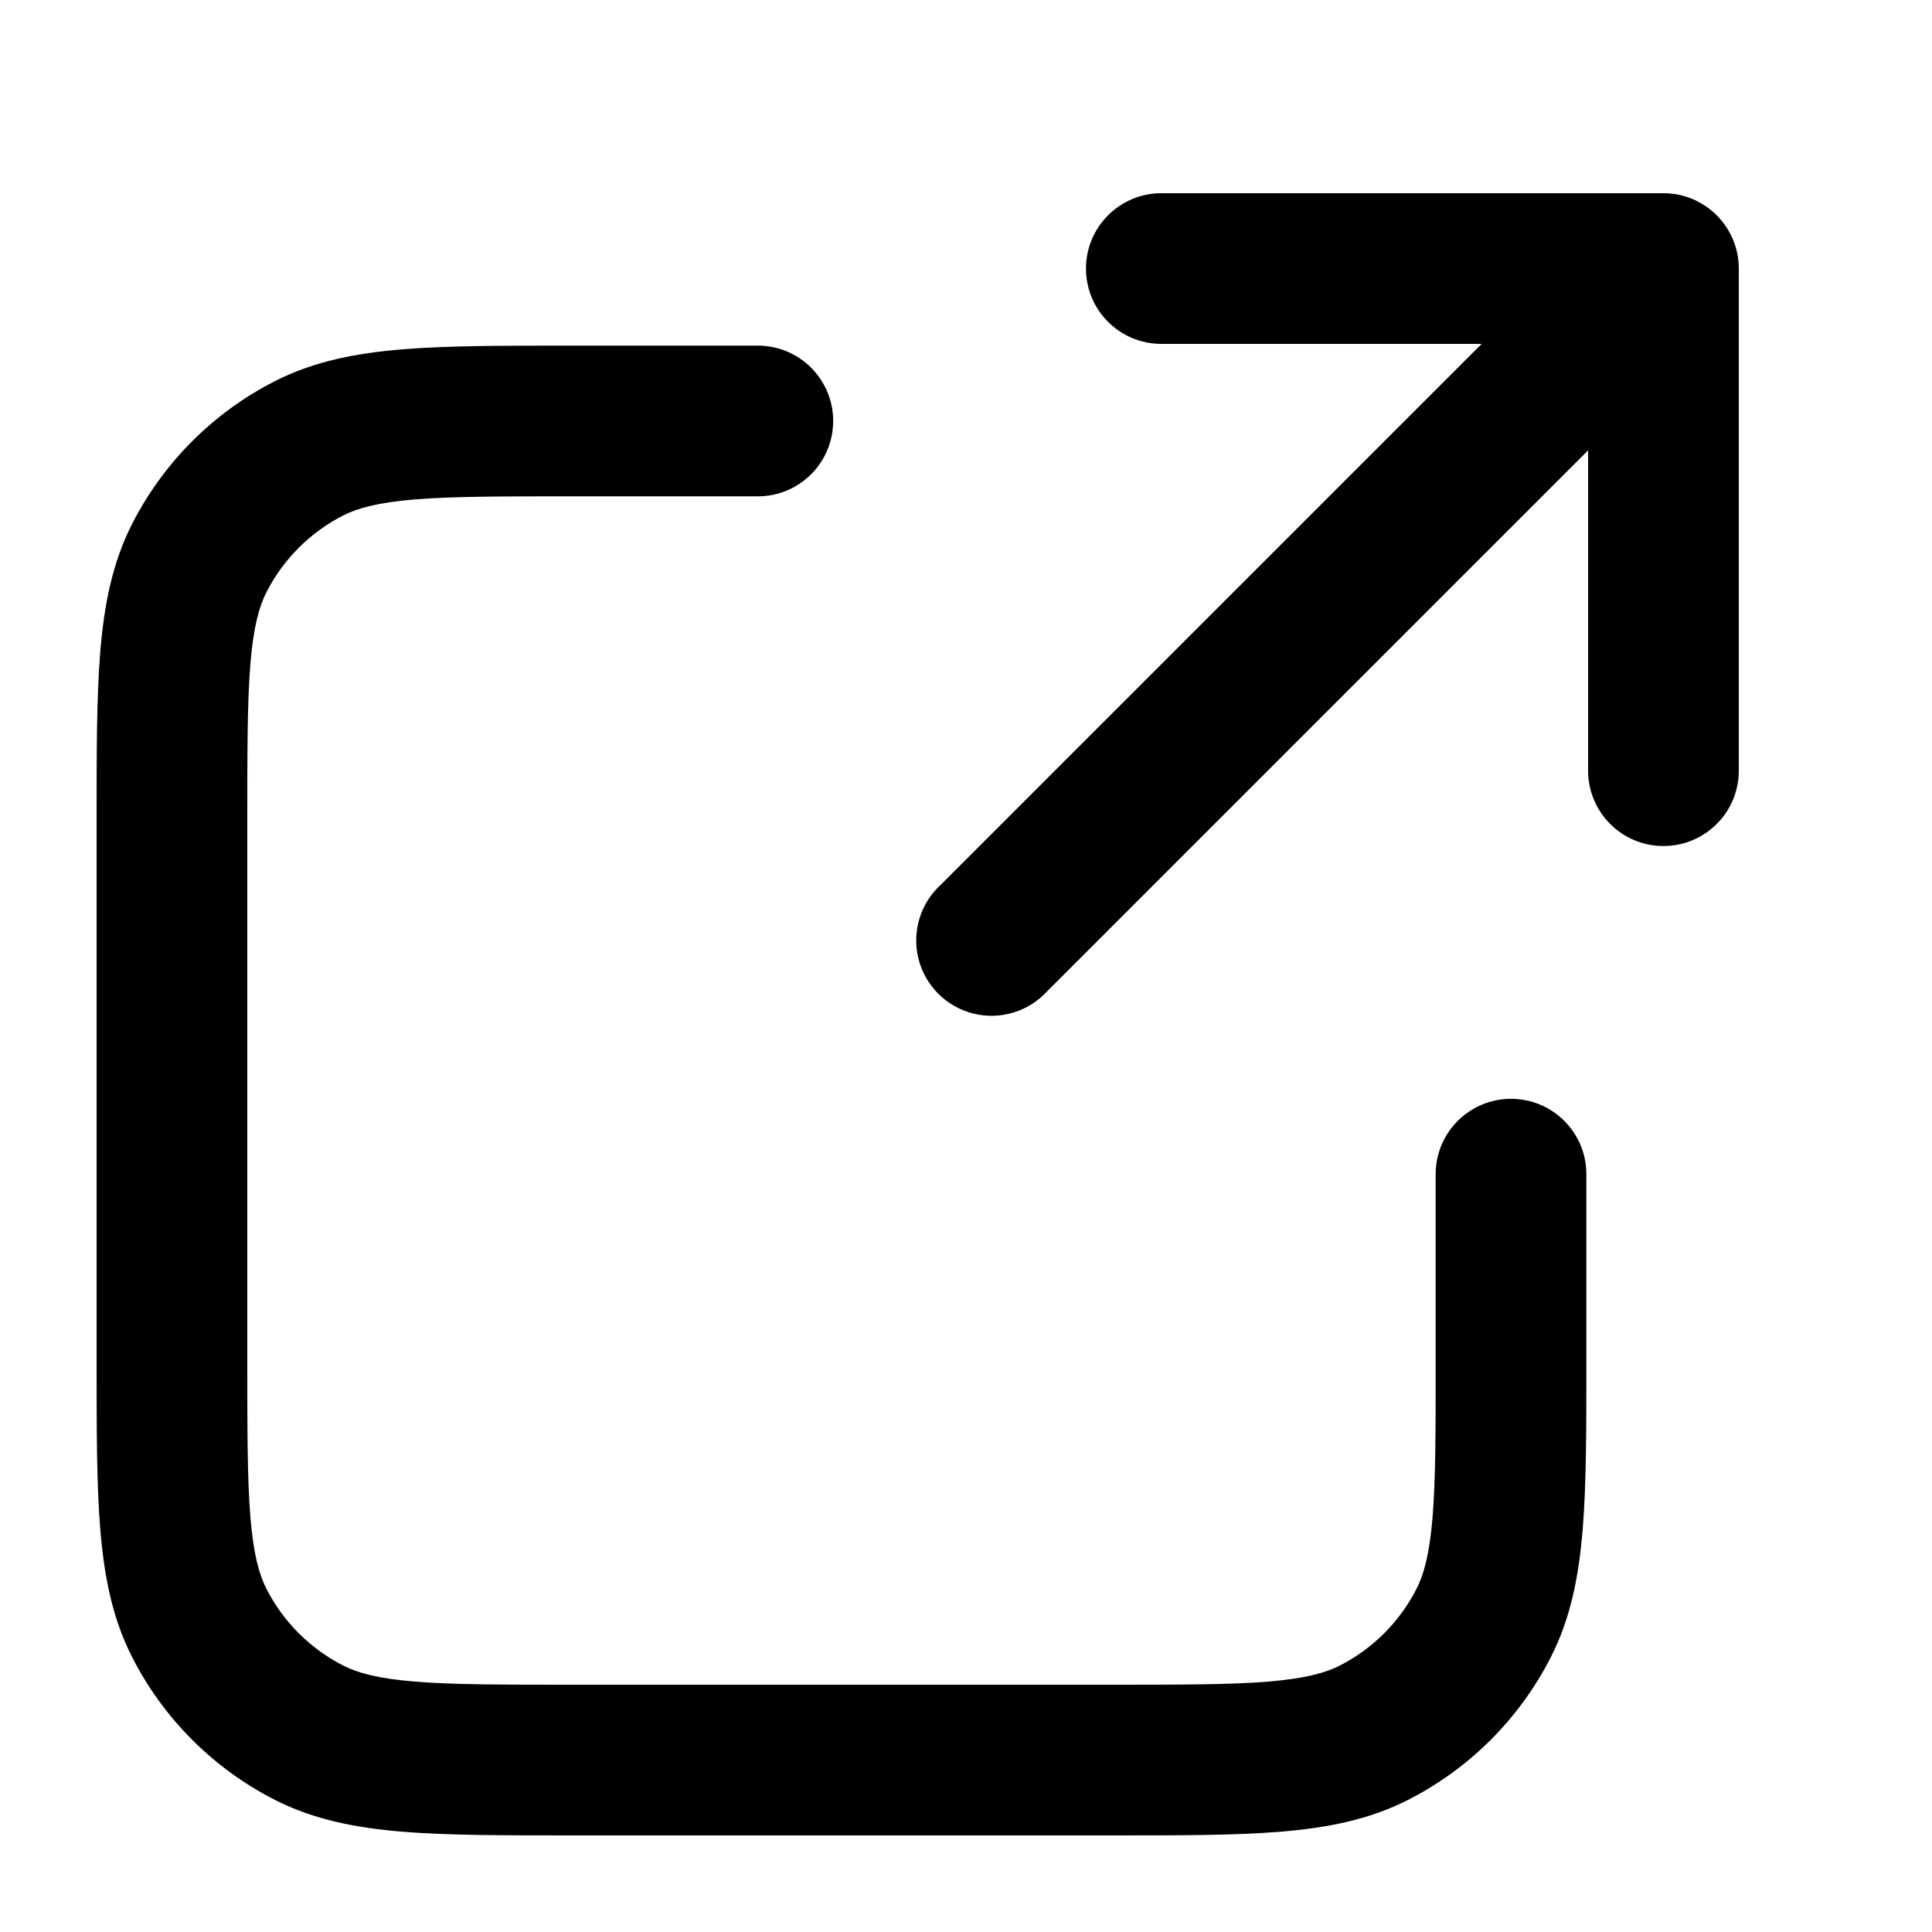
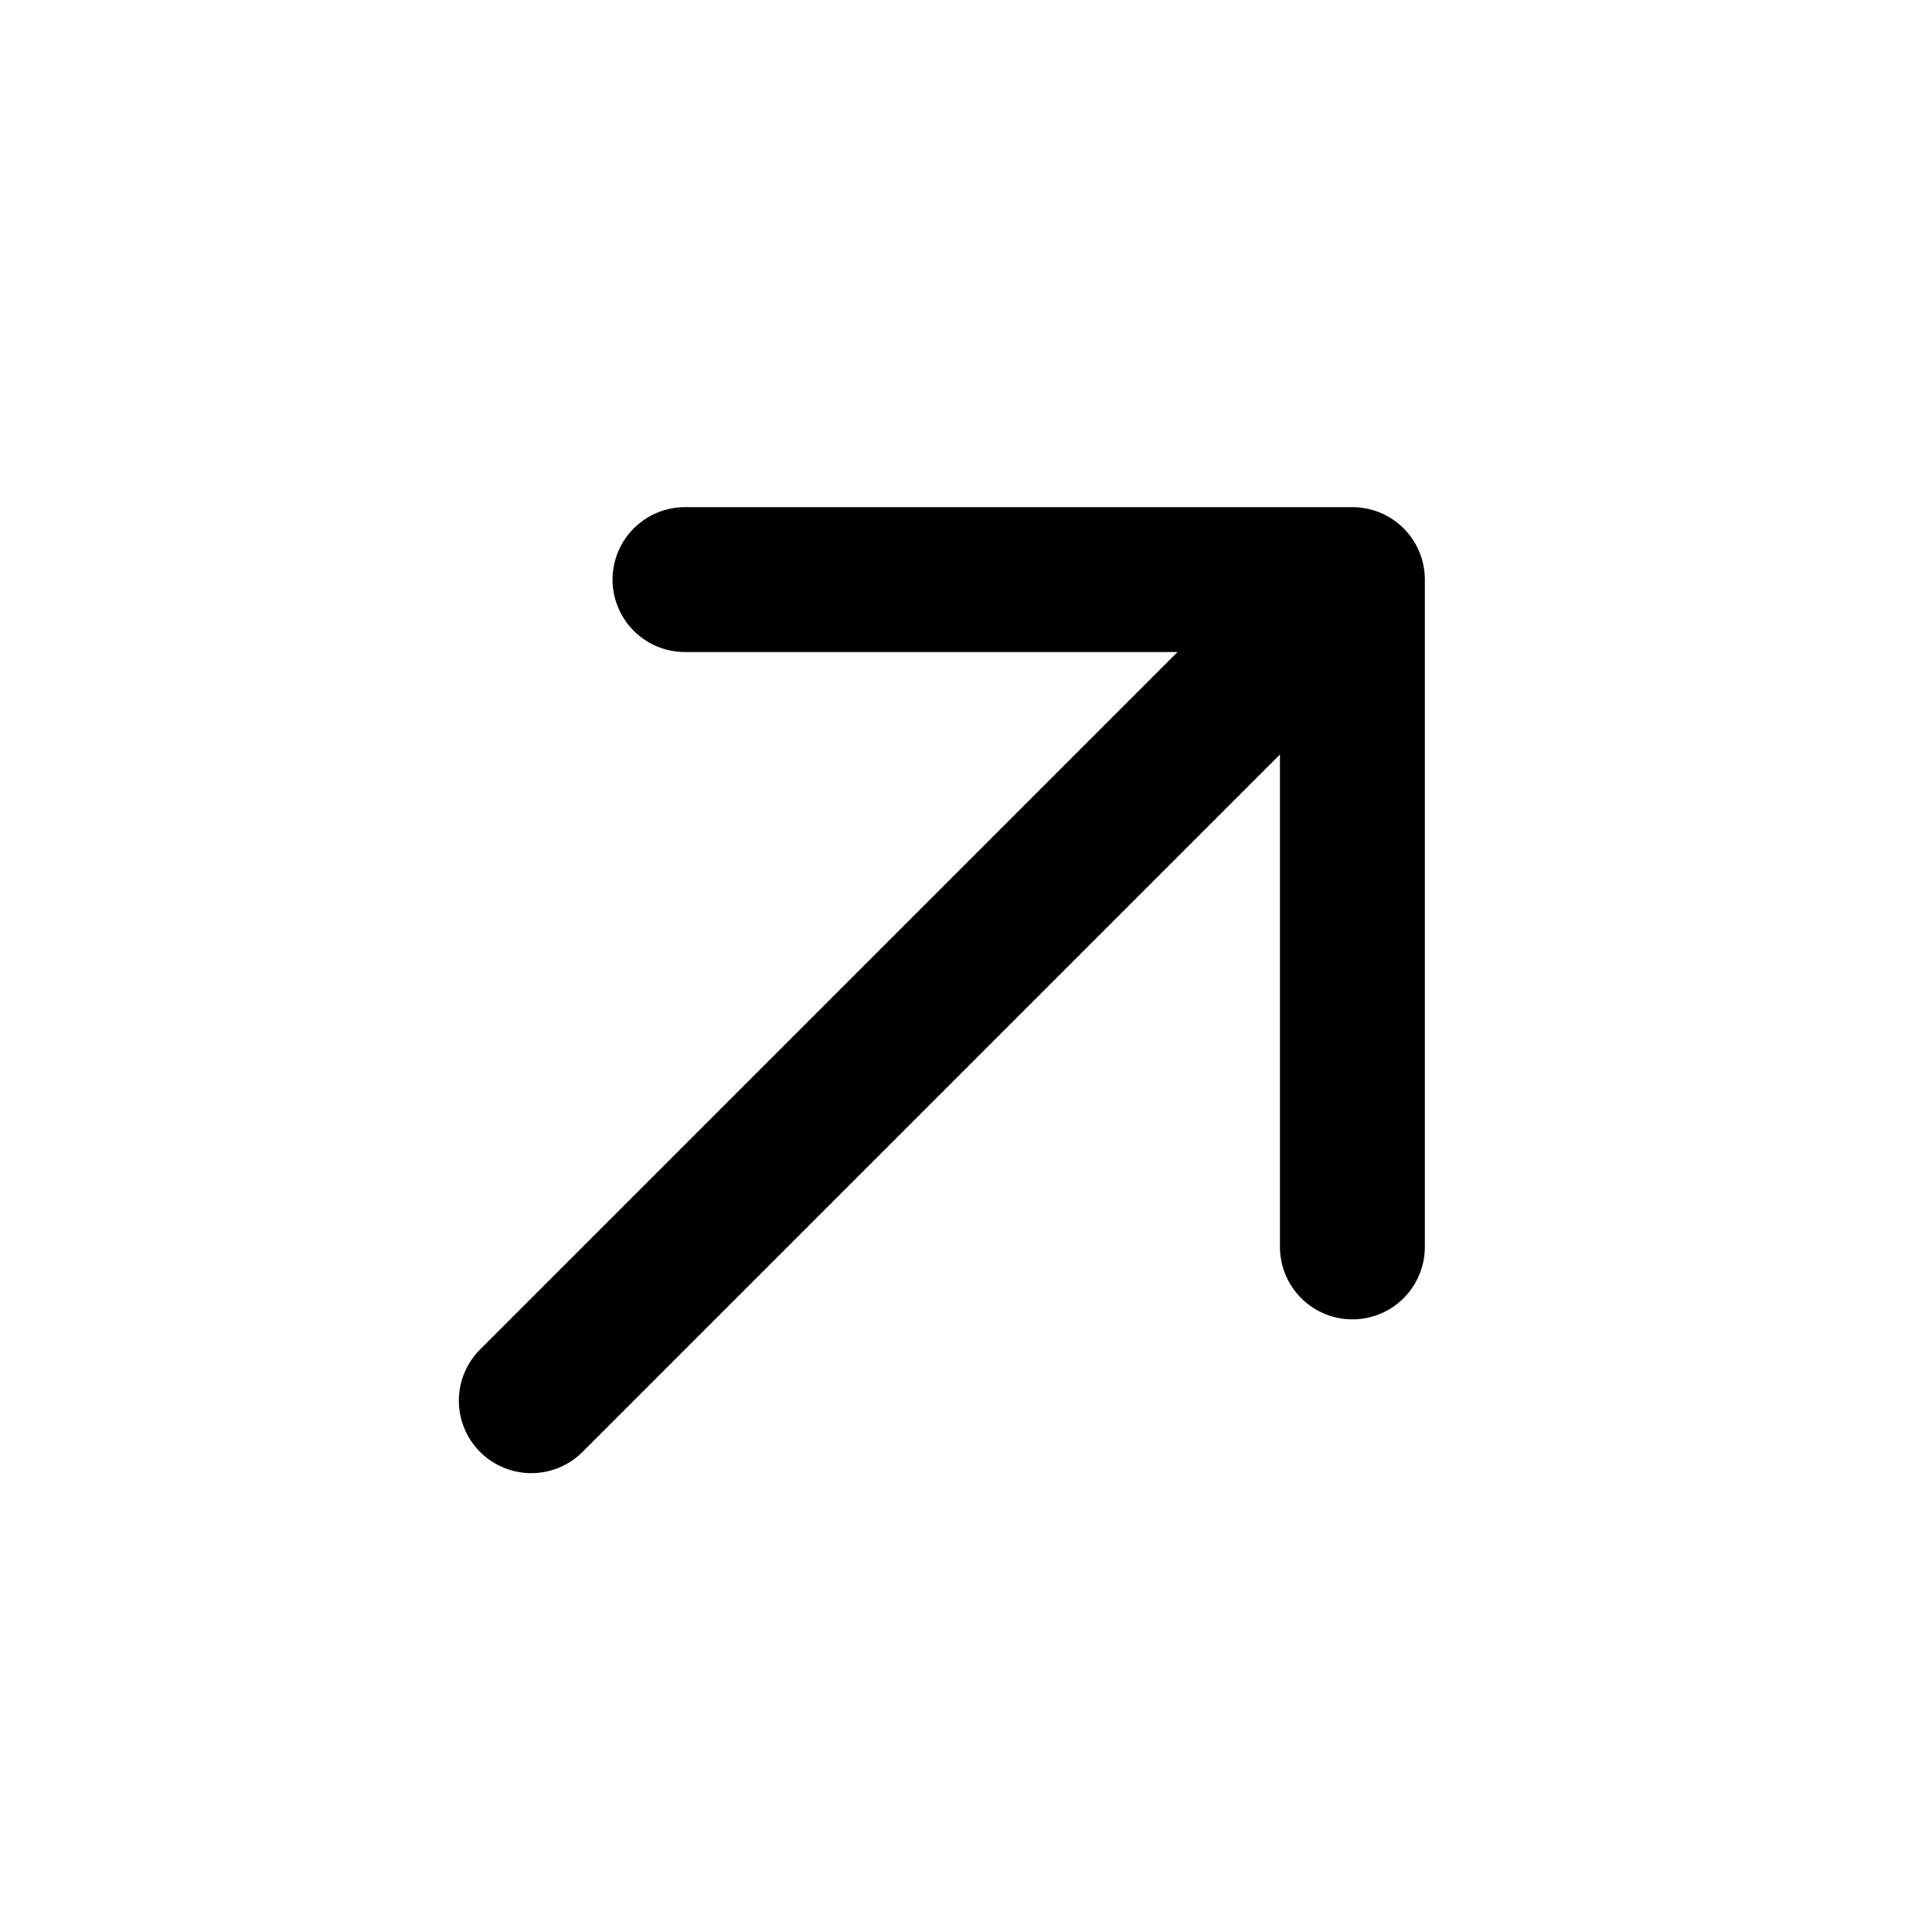
- <svg xmlns="http://www.w3.org/2000/svg" width="20" height="20" fill="currentColor" viewBox="0 0 20 20">
-   <path fill-rule="evenodd" d="M11.242 2.78c0-.43.35-.78.78-.78h5.198c.43 0 .78.35.78.78v5.198a.78.78 0 0 1-1.56 0V4.662l-5.6 5.6A.78.78 0 1 1 9.738 9.16l5.6-5.6h-3.316a.78.78 0 0 1-.78-.78Zm-5.336.798h1.939a.78.78 0 1 1 0 1.56H5.938c-.74 0-1.249 0-1.643.032-.385.032-.592.09-.742.166a1.82 1.82 0 0 0-.795.795c-.076.15-.134.357-.166.742-.032.394-.032.903-.032 1.644v5.545c0 .74 0 1.249.032 1.643.032.385.09.592.166.742.174.342.453.62.795.795.15.076.357.134.742.166.394.032.903.032 1.643.032h5.545c.741 0 1.25 0 1.644-.032.385-.032.592-.09.742-.166a1.82 1.82 0 0 0 .795-.795c.076-.15.134-.357.166-.742.032-.394.032-.903.032-1.643v-1.907a.78.78 0 0 1 1.56 0v1.94c0 .7 0 1.272-.038 1.737-.04.482-.123.917-.33 1.323a3.38 3.38 0 0 1-1.477 1.477c-.406.207-.841.29-1.323.33-.465.038-1.038.038-1.738.038h-5.61c-.7 0-1.273 0-1.738-.038-.482-.04-.917-.123-1.323-.33a3.379 3.379 0 0 1-1.477-1.477c-.207-.406-.29-.841-.33-1.323C1 15.367 1 14.794 1 14.094v-5.61c0-.7 0-1.273.038-1.738.04-.482.123-.917.33-1.323a3.379 3.379 0 0 1 1.477-1.477c.406-.207.841-.29 1.323-.33.465-.038 1.038-.038 1.738-.038Z" clip-rule="evenodd" />
+ <svg xmlns="http://www.w3.org/2000/svg" width="20" height="20" viewBox="0 0 20 20" fill="none">
+   <path d="M14 12.908V6H7.091M14 6L5.5 14.5" stroke-width="1.5" stroke-linecap="round" stroke-linejoin="round" stroke="currentColor" />
</svg>
